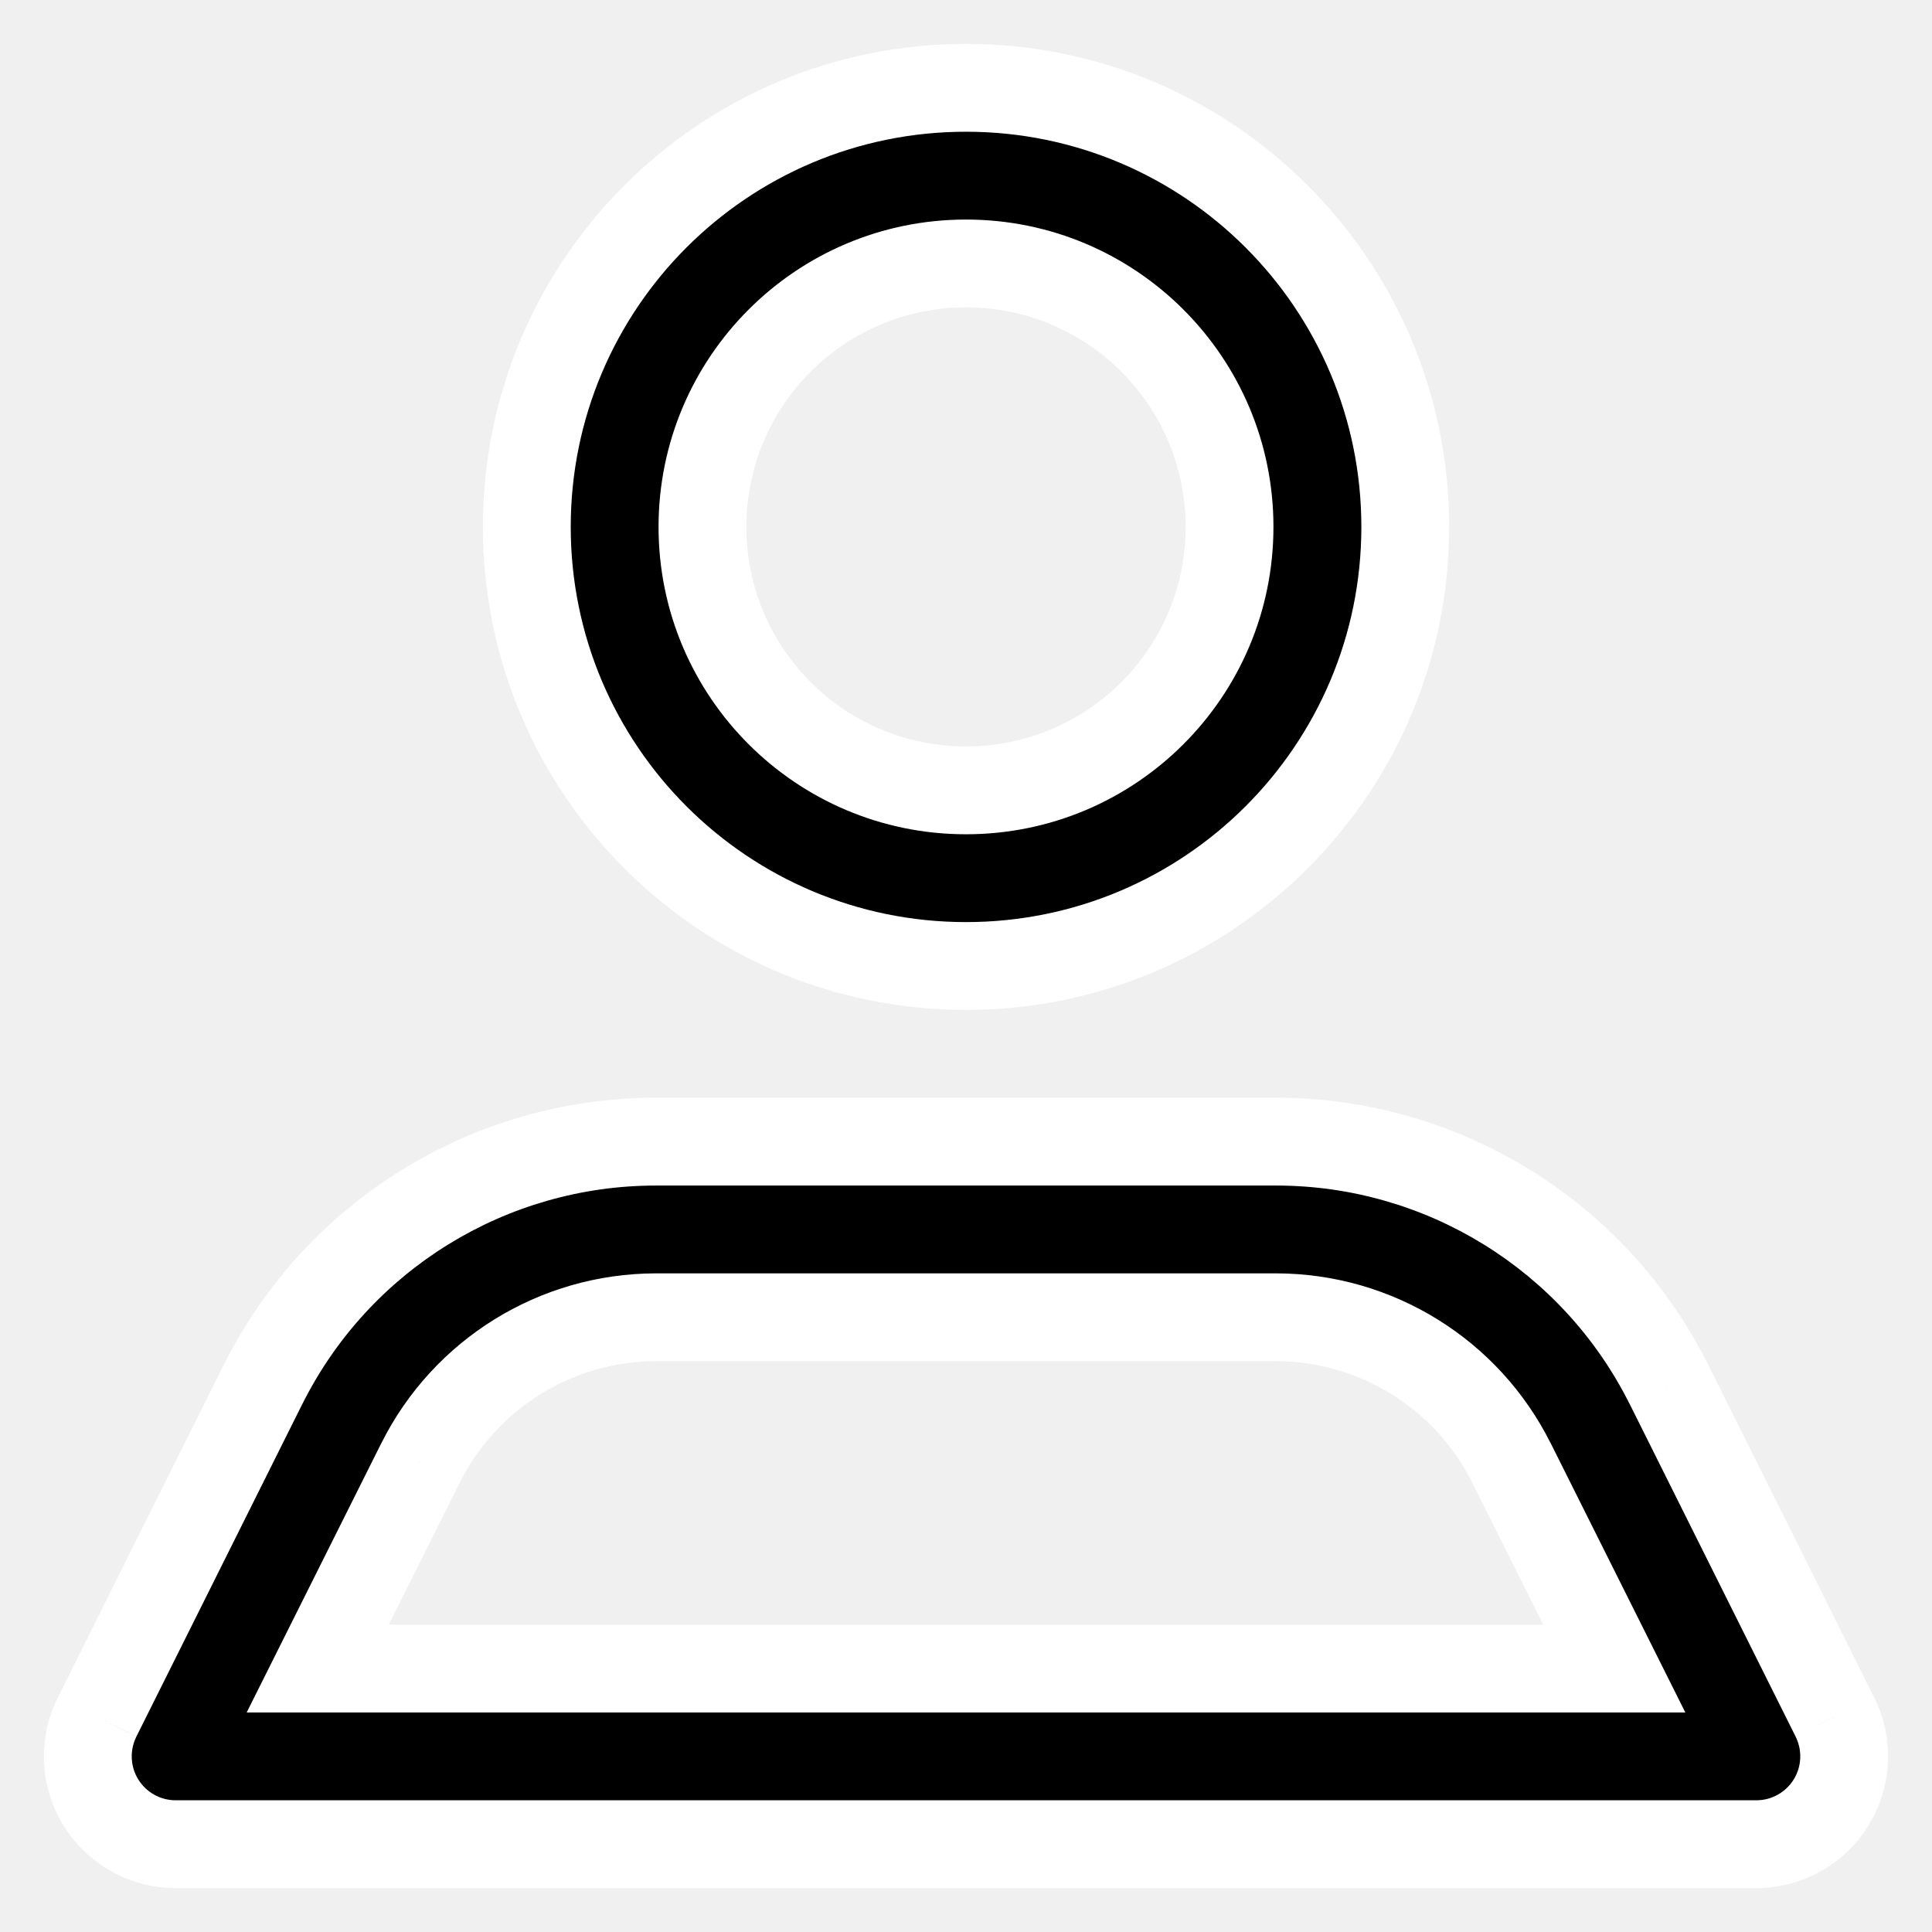
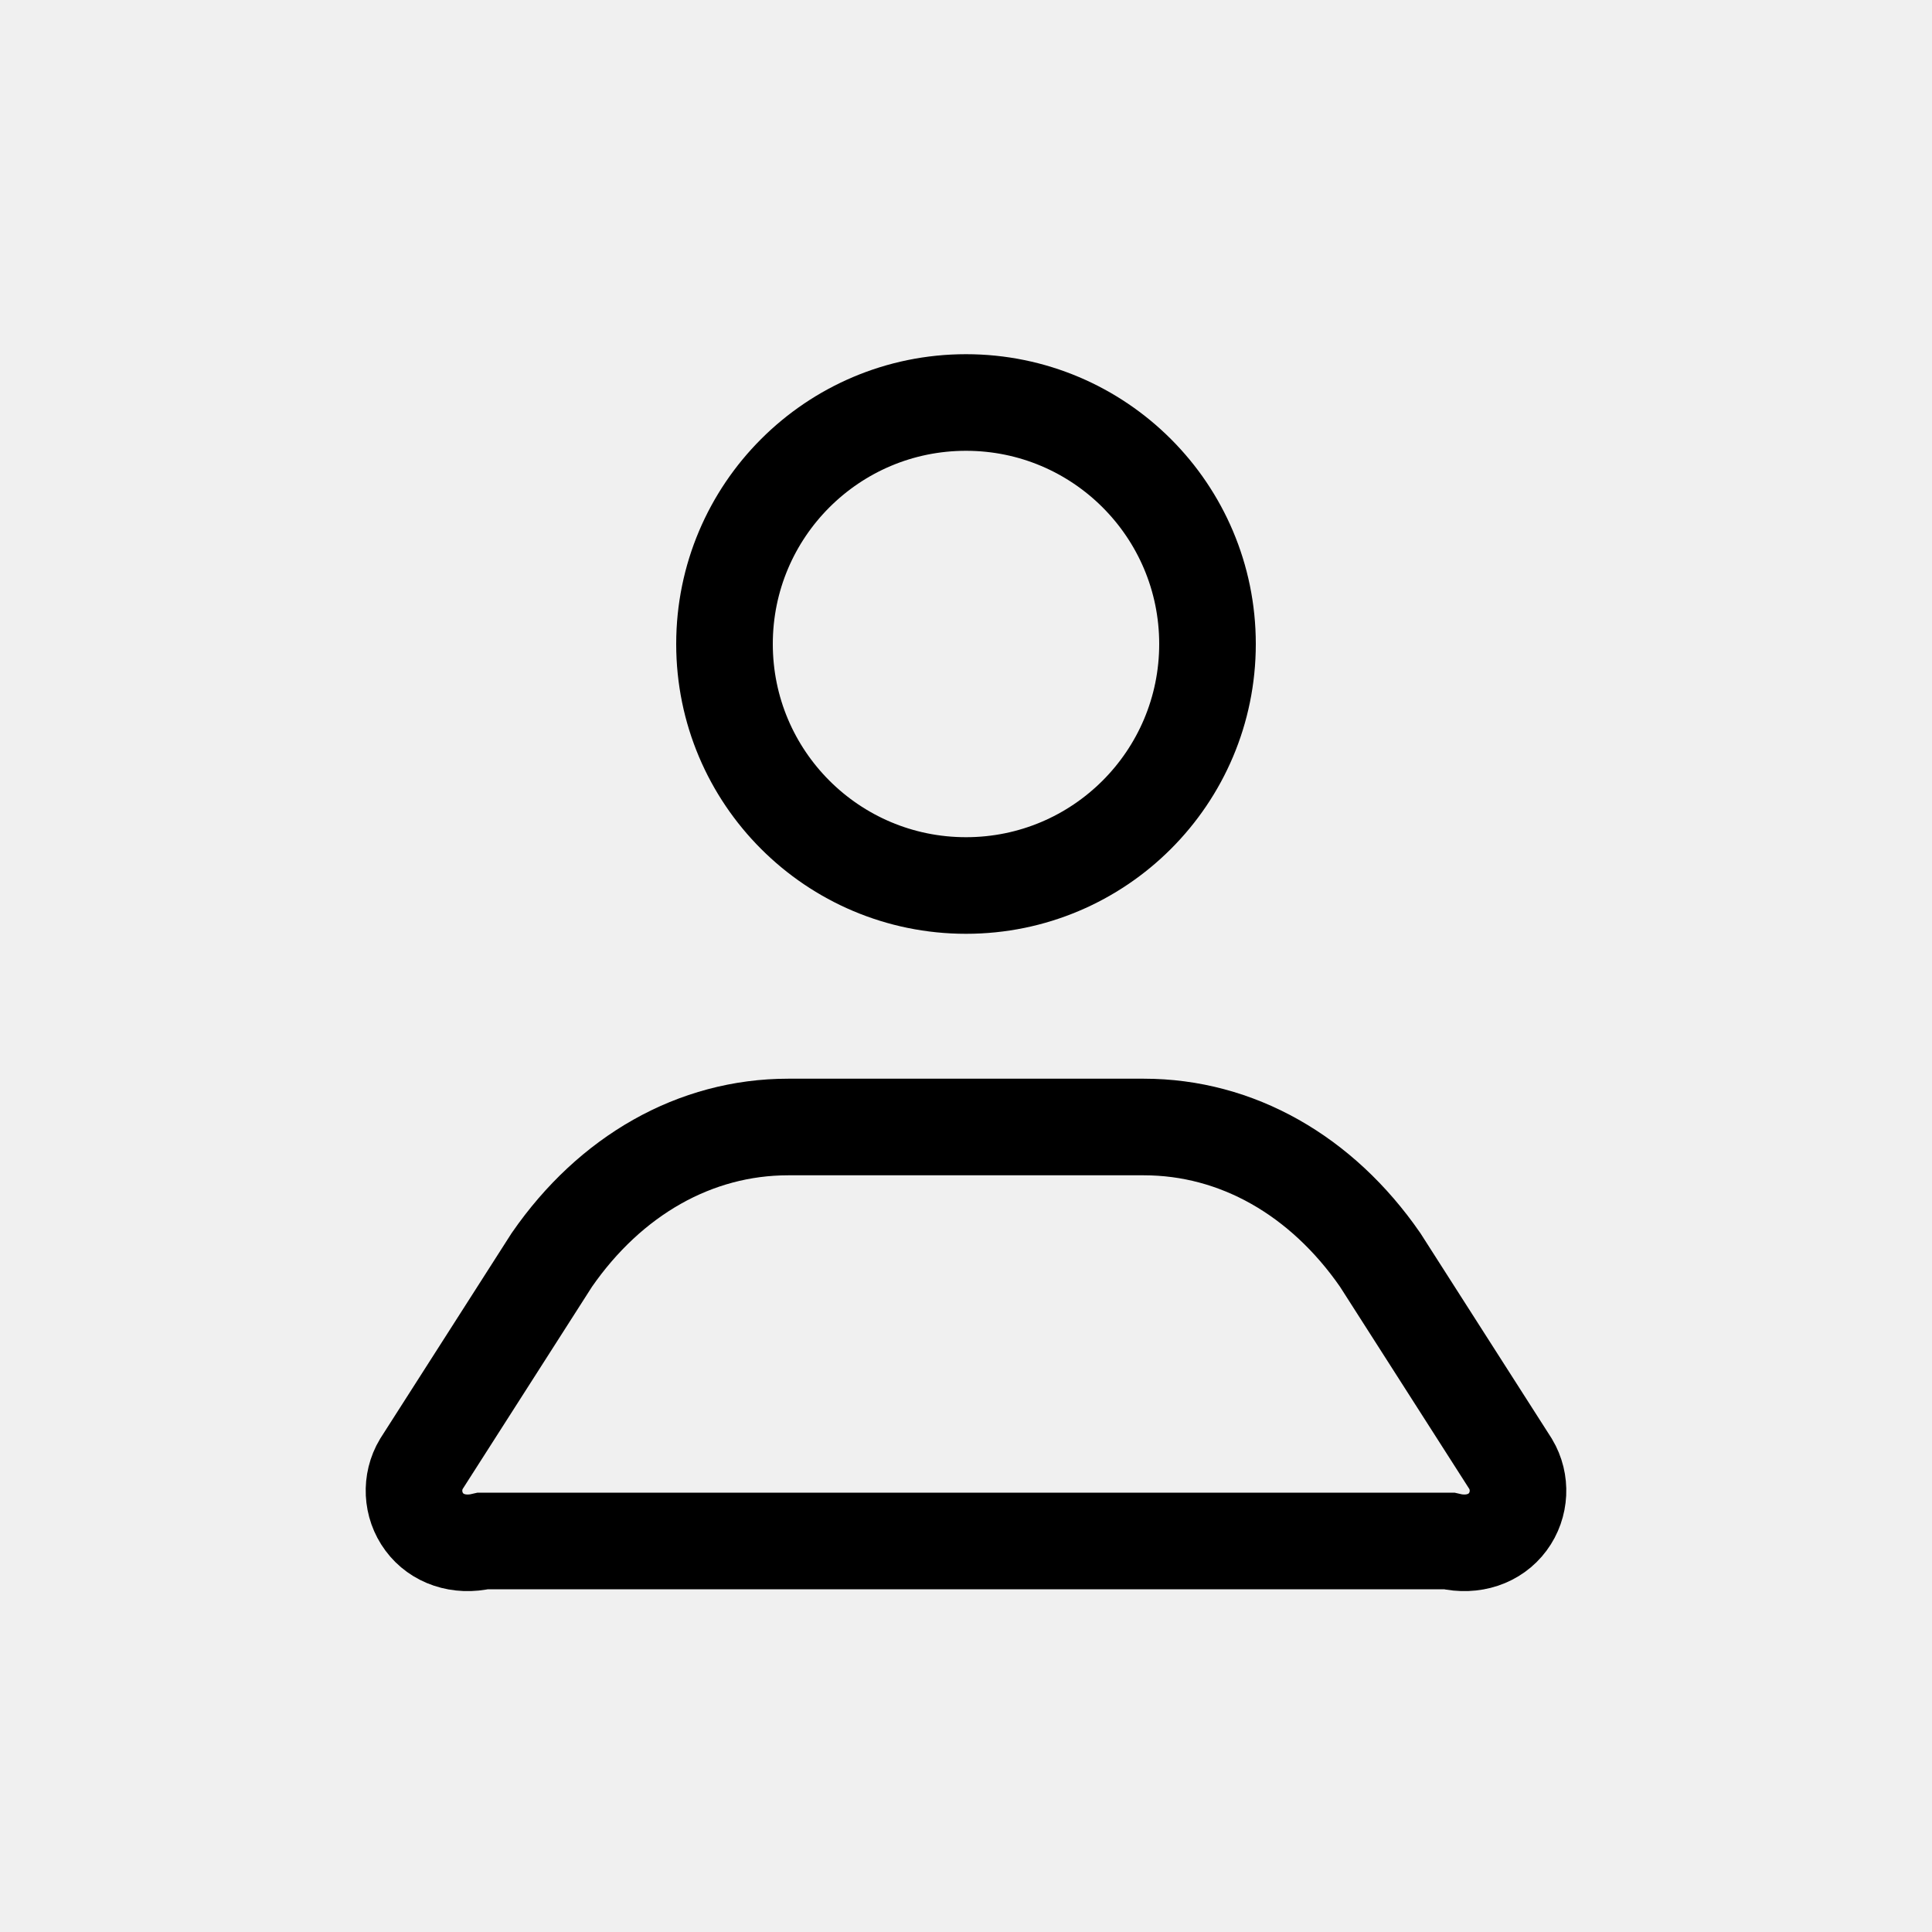
- <svg xmlns="http://www.w3.org/2000/svg" width="22" height="22" viewBox="0 0 22 22" fill="none">
-   <path fill-rule="evenodd" clip-rule="evenodd" d="M16.002 6C16.002 8.761 13.762 11 11 11C8.238 11 5.999 8.761 5.999 6C5.999 3.239 8.238 1 11 1C13.762 1 16.002 3.239 16.002 6ZM14.001 6C14.001 4.343 12.658 3 11 3C9.343 3 7.999 4.343 7.999 6C7.999 7.657 9.343 9 11 9C12.658 9 14.001 7.657 14.001 6ZM20.893 19.55L19.002 15.76C18.154 14.068 16.424 13 14.531 13H7.469C5.576 13 3.846 14.068 2.998 15.76L1.107 19.55C0.951 19.86 0.966 20.228 1.148 20.523C1.329 20.819 1.651 20.999 1.997 21H20.003C20.349 20.999 20.671 20.819 20.852 20.523C21.034 20.228 21.049 19.86 20.893 19.55ZM4.788 16.66L3.618 19H18.382L17.212 16.66C16.705 15.644 15.667 15.002 14.531 15H7.469C6.333 15.002 5.296 15.644 4.788 16.66Z" fill="black" />
-   <path d="M19.002 15.76L19.45 15.537L19.449 15.536L19.002 15.76ZM20.893 19.55L20.446 19.773L20.447 19.775L20.893 19.55ZM14.531 13L14.531 12.5H14.531V13ZM7.469 13V12.5H7.469L7.469 13ZM2.998 15.76L2.551 15.536L2.55 15.537L2.998 15.76ZM1.107 19.55L1.554 19.775L1.554 19.773L1.107 19.55ZM1.148 20.523L0.722 20.785L1.148 20.523ZM1.997 21L1.996 21.5H1.997V21ZM20.003 21V21.5L20.004 21.5L20.003 21ZM3.618 19L3.171 18.776L2.809 19.5H3.618V19ZM4.788 16.66L5.235 16.884L5.236 16.883L4.788 16.66ZM18.382 19V19.5H19.191L18.829 18.776L18.382 19ZM17.212 16.66L16.765 16.883L16.765 16.884L17.212 16.66ZM14.531 15L14.532 14.5H14.531V15ZM7.469 15V14.5H7.468L7.469 15ZM11 11.5C14.038 11.5 16.502 9.038 16.502 6H15.502C15.502 8.485 13.486 10.5 11 10.5V11.5ZM5.499 6C5.499 9.038 7.962 11.5 11 11.5V10.5C8.514 10.5 6.499 8.485 6.499 6H5.499ZM11 0.5C7.962 0.5 5.499 2.962 5.499 6H6.499C6.499 3.515 8.514 1.5 11 1.5V0.5ZM16.502 6C16.502 2.962 14.038 0.5 11 0.5V1.5C13.486 1.5 15.502 3.515 15.502 6H16.502ZM11 3.5C12.382 3.5 13.501 4.619 13.501 6H14.501C14.501 4.067 12.934 2.5 11 2.5V3.5ZM8.499 6C8.499 4.619 9.619 3.5 11 3.5V2.5C9.067 2.5 7.499 4.067 7.499 6H8.499ZM11 8.5C9.619 8.5 8.499 7.381 8.499 6H7.499C7.499 7.933 9.067 9.5 11 9.5V8.5ZM13.501 6C13.501 7.381 12.382 8.5 11 8.5V9.5C12.934 9.5 14.501 7.933 14.501 6H13.501ZM18.555 15.983L20.446 19.773L21.34 19.327L19.45 15.537L18.555 15.983ZM14.531 13.5C16.235 13.5 17.792 14.461 18.555 15.984L19.449 15.536C18.517 13.675 16.613 12.5 14.531 12.5L14.531 13.5ZM7.469 13.5H14.531V12.5H7.469V13.5ZM3.445 15.984C4.208 14.461 5.765 13.5 7.469 13.5L7.469 12.5C5.387 12.5 3.483 13.675 2.551 15.536L3.445 15.984ZM1.554 19.773L3.445 15.983L2.55 15.537L0.66 19.327L1.554 19.773ZM1.574 20.262C1.483 20.114 1.476 19.93 1.553 19.775L0.661 19.325C0.426 19.789 0.45 20.342 0.722 20.785L1.574 20.262ZM1.999 20.5C1.825 20.5 1.665 20.409 1.574 20.262L0.722 20.785C0.994 21.228 1.476 21.498 1.996 21.5L1.999 20.5ZM20.003 20.5H1.997V21.5H20.003V20.5ZM20.426 20.262C20.335 20.409 20.175 20.5 20.001 20.5L20.004 21.5C20.524 21.498 21.006 21.228 21.278 20.785L20.426 20.262ZM20.447 19.775C20.524 19.93 20.517 20.114 20.426 20.262L21.278 20.785C21.55 20.342 21.573 19.789 21.34 19.325L20.447 19.775ZM4.065 19.224L5.235 16.884L4.341 16.436L3.171 18.776L4.065 19.224ZM18.382 18.5H3.618V19.5H18.382V18.5ZM16.765 16.884L17.935 19.224L18.829 18.776L17.659 16.436L16.765 16.884ZM14.53 15.5C15.477 15.501 16.342 16.037 16.765 16.883L17.659 16.437C17.067 15.251 15.857 14.502 14.532 14.5L14.53 15.5ZM7.469 15.5H14.531V14.5H7.469V15.5ZM5.236 16.883C5.658 16.037 6.523 15.501 7.47 15.5L7.468 14.5C6.143 14.502 4.933 15.251 4.341 16.437L5.236 16.883Z" fill="white" />
+ <svg xmlns="http://www.w3.org/2000/svg" viewBox="0 0 24 24" fill="none">
+   <path d="M12 5C13.657 5 15 6.343 15 8C15 9.657 13.657 11 12 11C10.343 11 9 9.657 9 8C9 6.343 10.343 5 12 5Z" stroke="currentColor" stroke-width="1.2" fill="none" />
+   <path d="M12 14C14.209 14 14.209 14 14.209 14C15.364 14 16.419 14.602 17.145 15.651L18.766 18.186C18.899 18.408 18.886 18.695 18.73 18.905C18.575 19.115 18.299 19.213 18.002 19.143H5.998C5.7 19.213 5.425 19.115 5.27 18.905C5.114 18.695 5.101 18.408 5.234 18.186L6.855 15.651C7.581 14.602 8.636 14 9.791 14C9.791 14 9.791 14 12 14Z" stroke="currentColor" stroke-width="1.2" fill="none" />
</svg>
